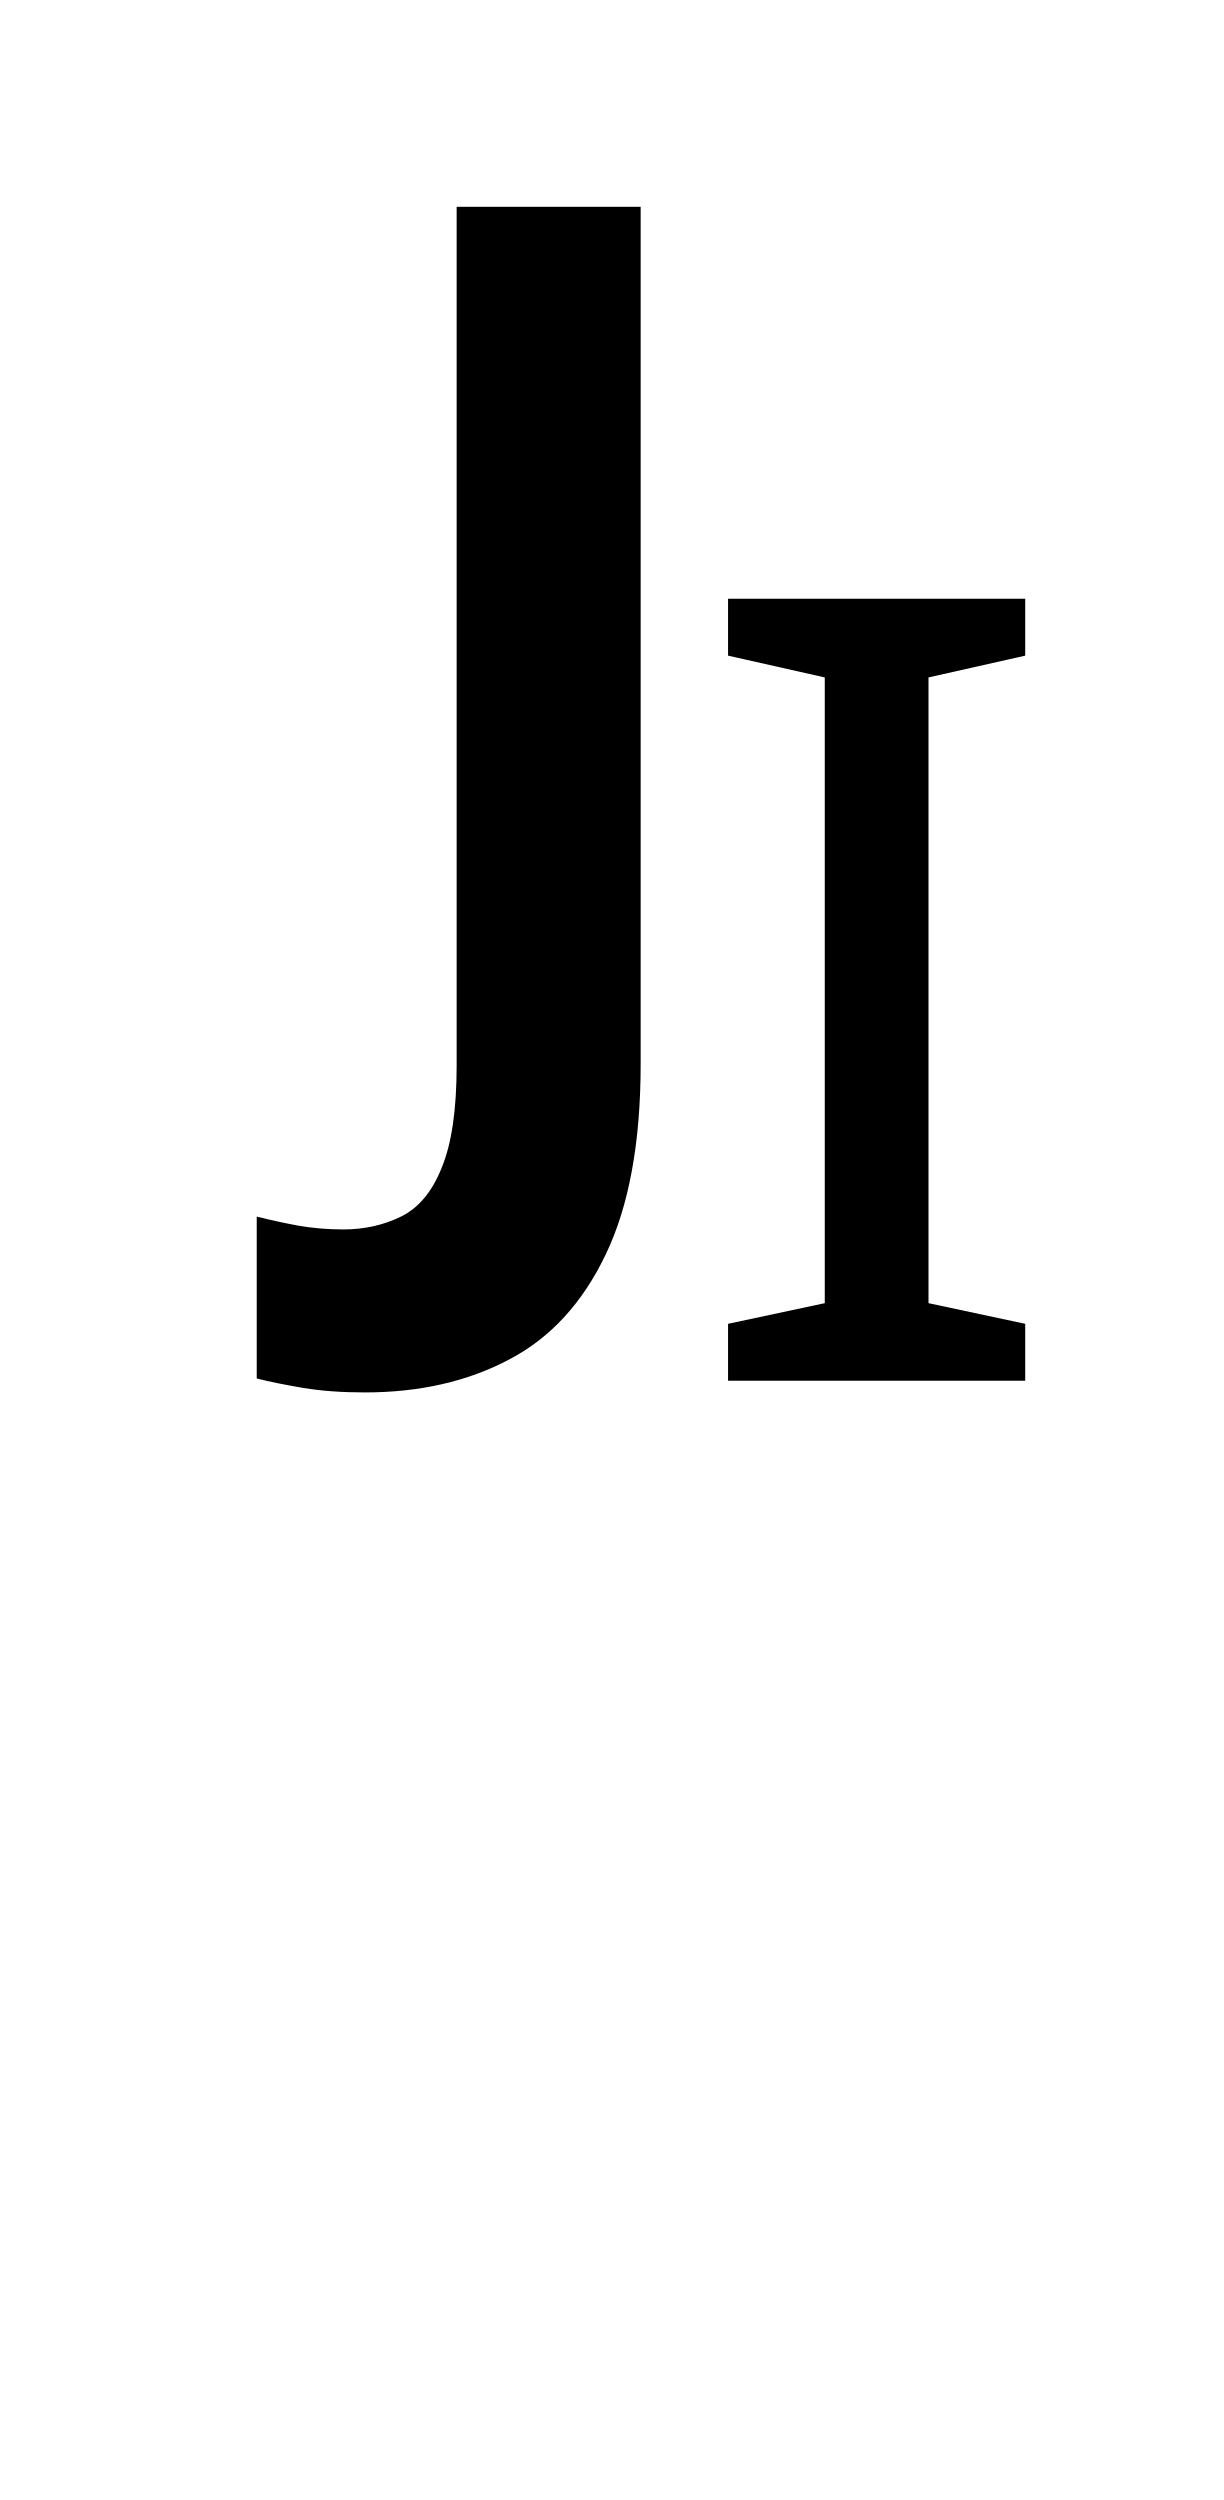
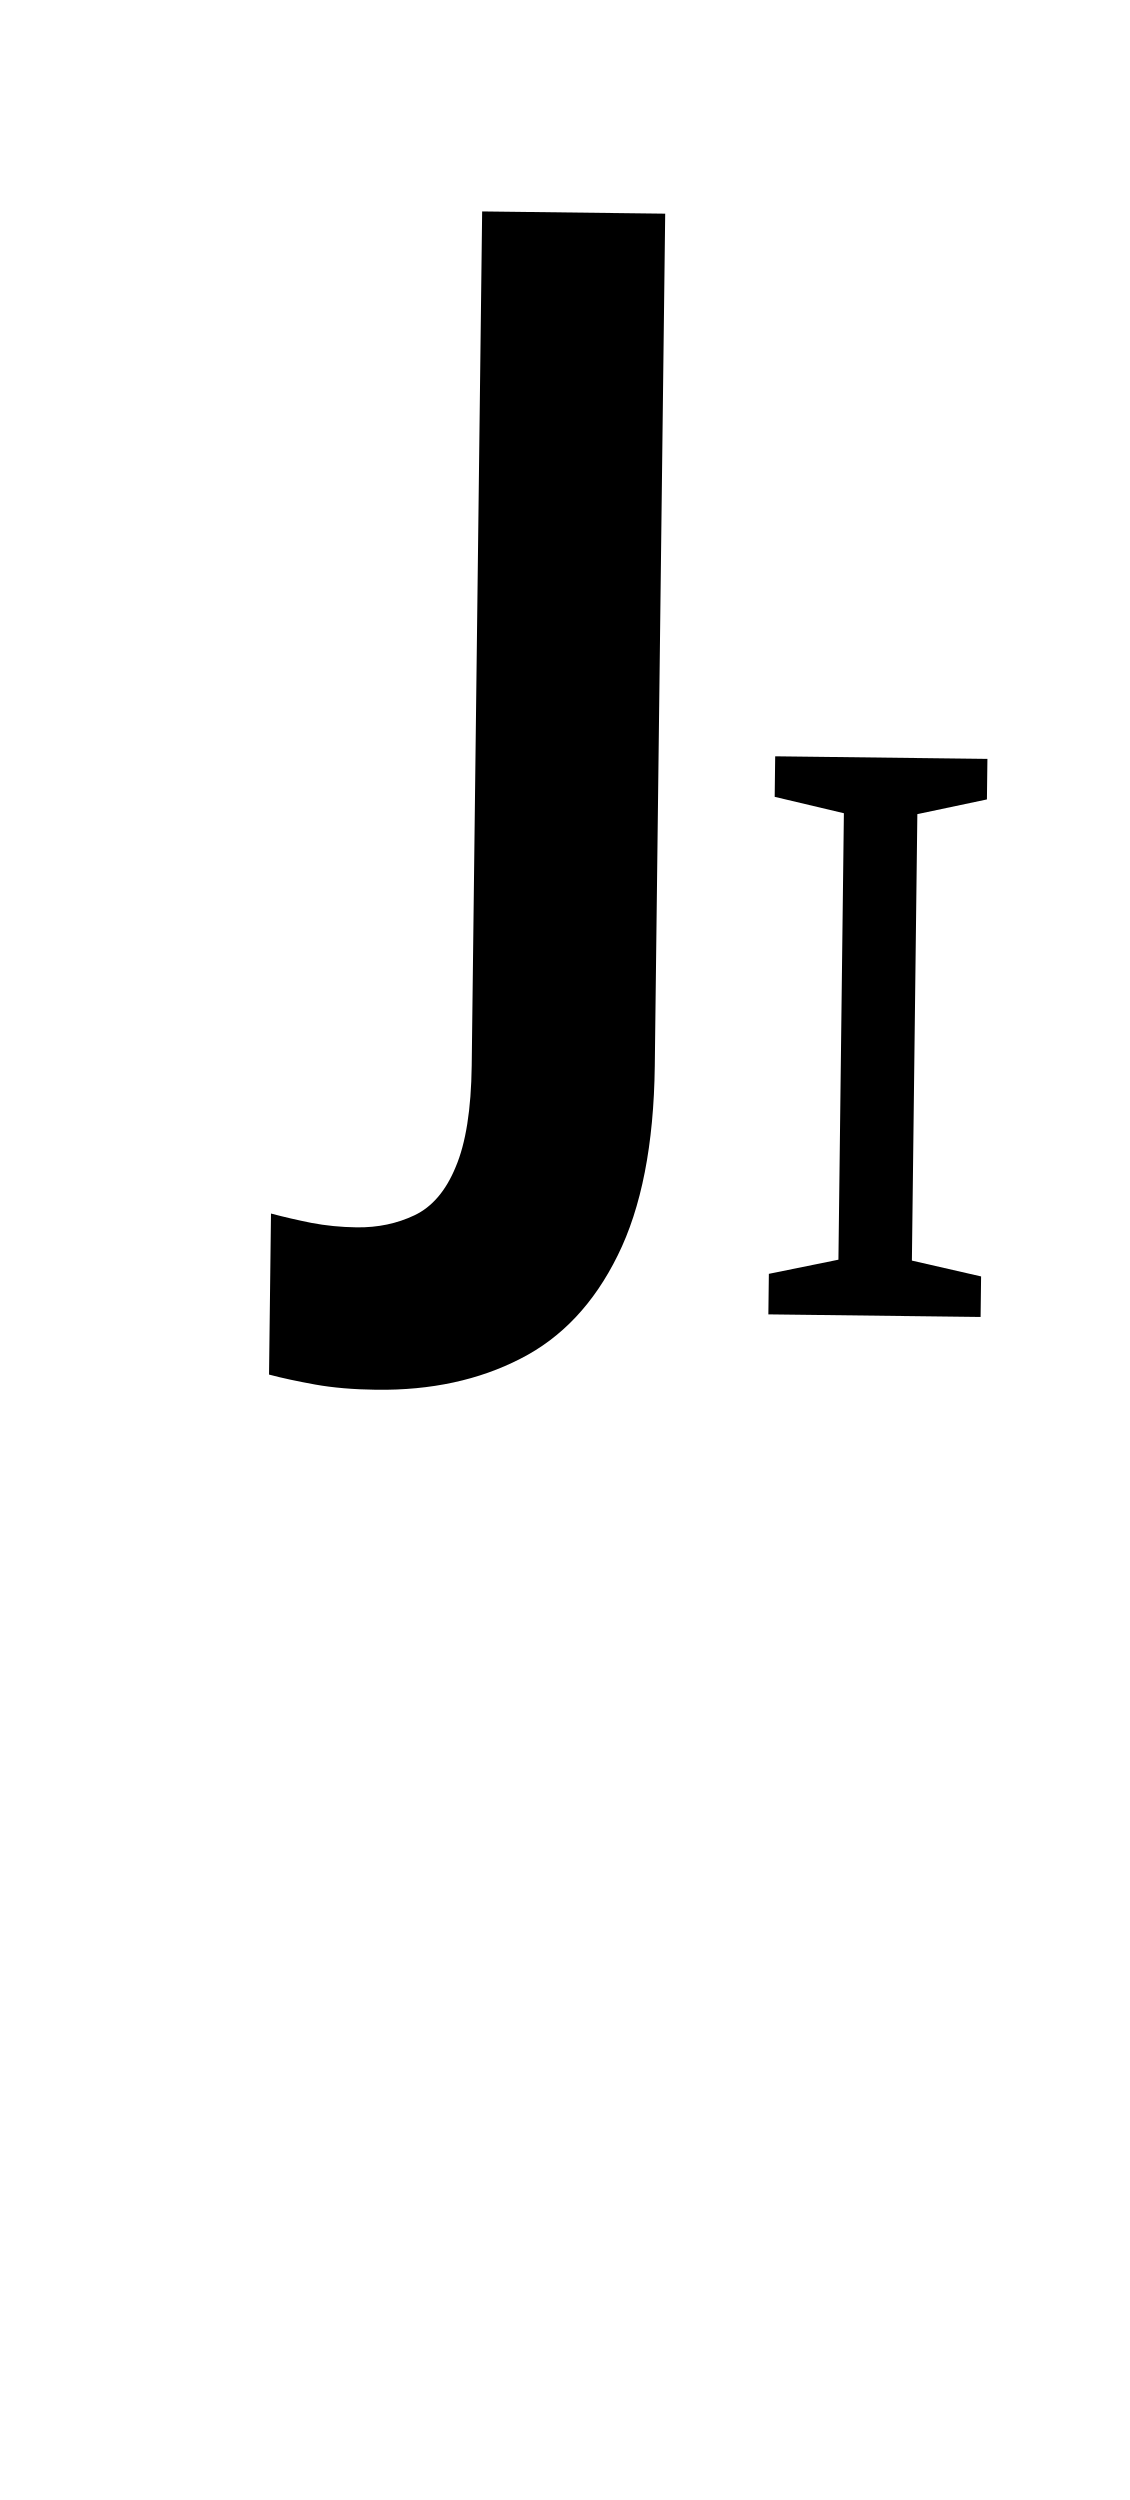
- <svg xmlns="http://www.w3.org/2000/svg" viewBox="0 0 34.25 69.98">
+ <svg xmlns="http://www.w3.org/2000/svg" viewBox="0 0 31.79 70.34">
  <defs>
-     <style>.cls-1{font-size:35.92px;font-family:BickhamScriptPro-Bold, Bickham Script Pro;font-weight:700;}.cls-2{font-size:30.65px;font-family:MonotypeCorsiva, Monotype Corsiva;}</style>
+     <style>.cls-1{font-size:35.92px;font-family:BickhamScriptPro-Bold, Bickham Script Pro;font-weight:700;}.cls-2{font-size:22px;font-family:MonotypeCorsiva, Monotype Corsiva;}</style>
  </defs>
  <g id="Layer_2" data-name="Layer 2">
    <g id="Layer_1-2" data-name="Layer 1">
-       <text class="cls-1" transform="translate(9.71 31.43) scale(0.95 1)">J</text>
-       <text class="cls-2" transform="translate(19.1 38.65) scale(1.05 1)">I</text>
+       <text class="cls-1" transform="translate(10.18 31.55) rotate(0.7) scale(0.95 1)">J</text>
+       <text class="cls-2" transform="translate(20.7 36.97) rotate(0.7) scale(1.05 1)">I</text>
    </g>
  </g>
</svg>
